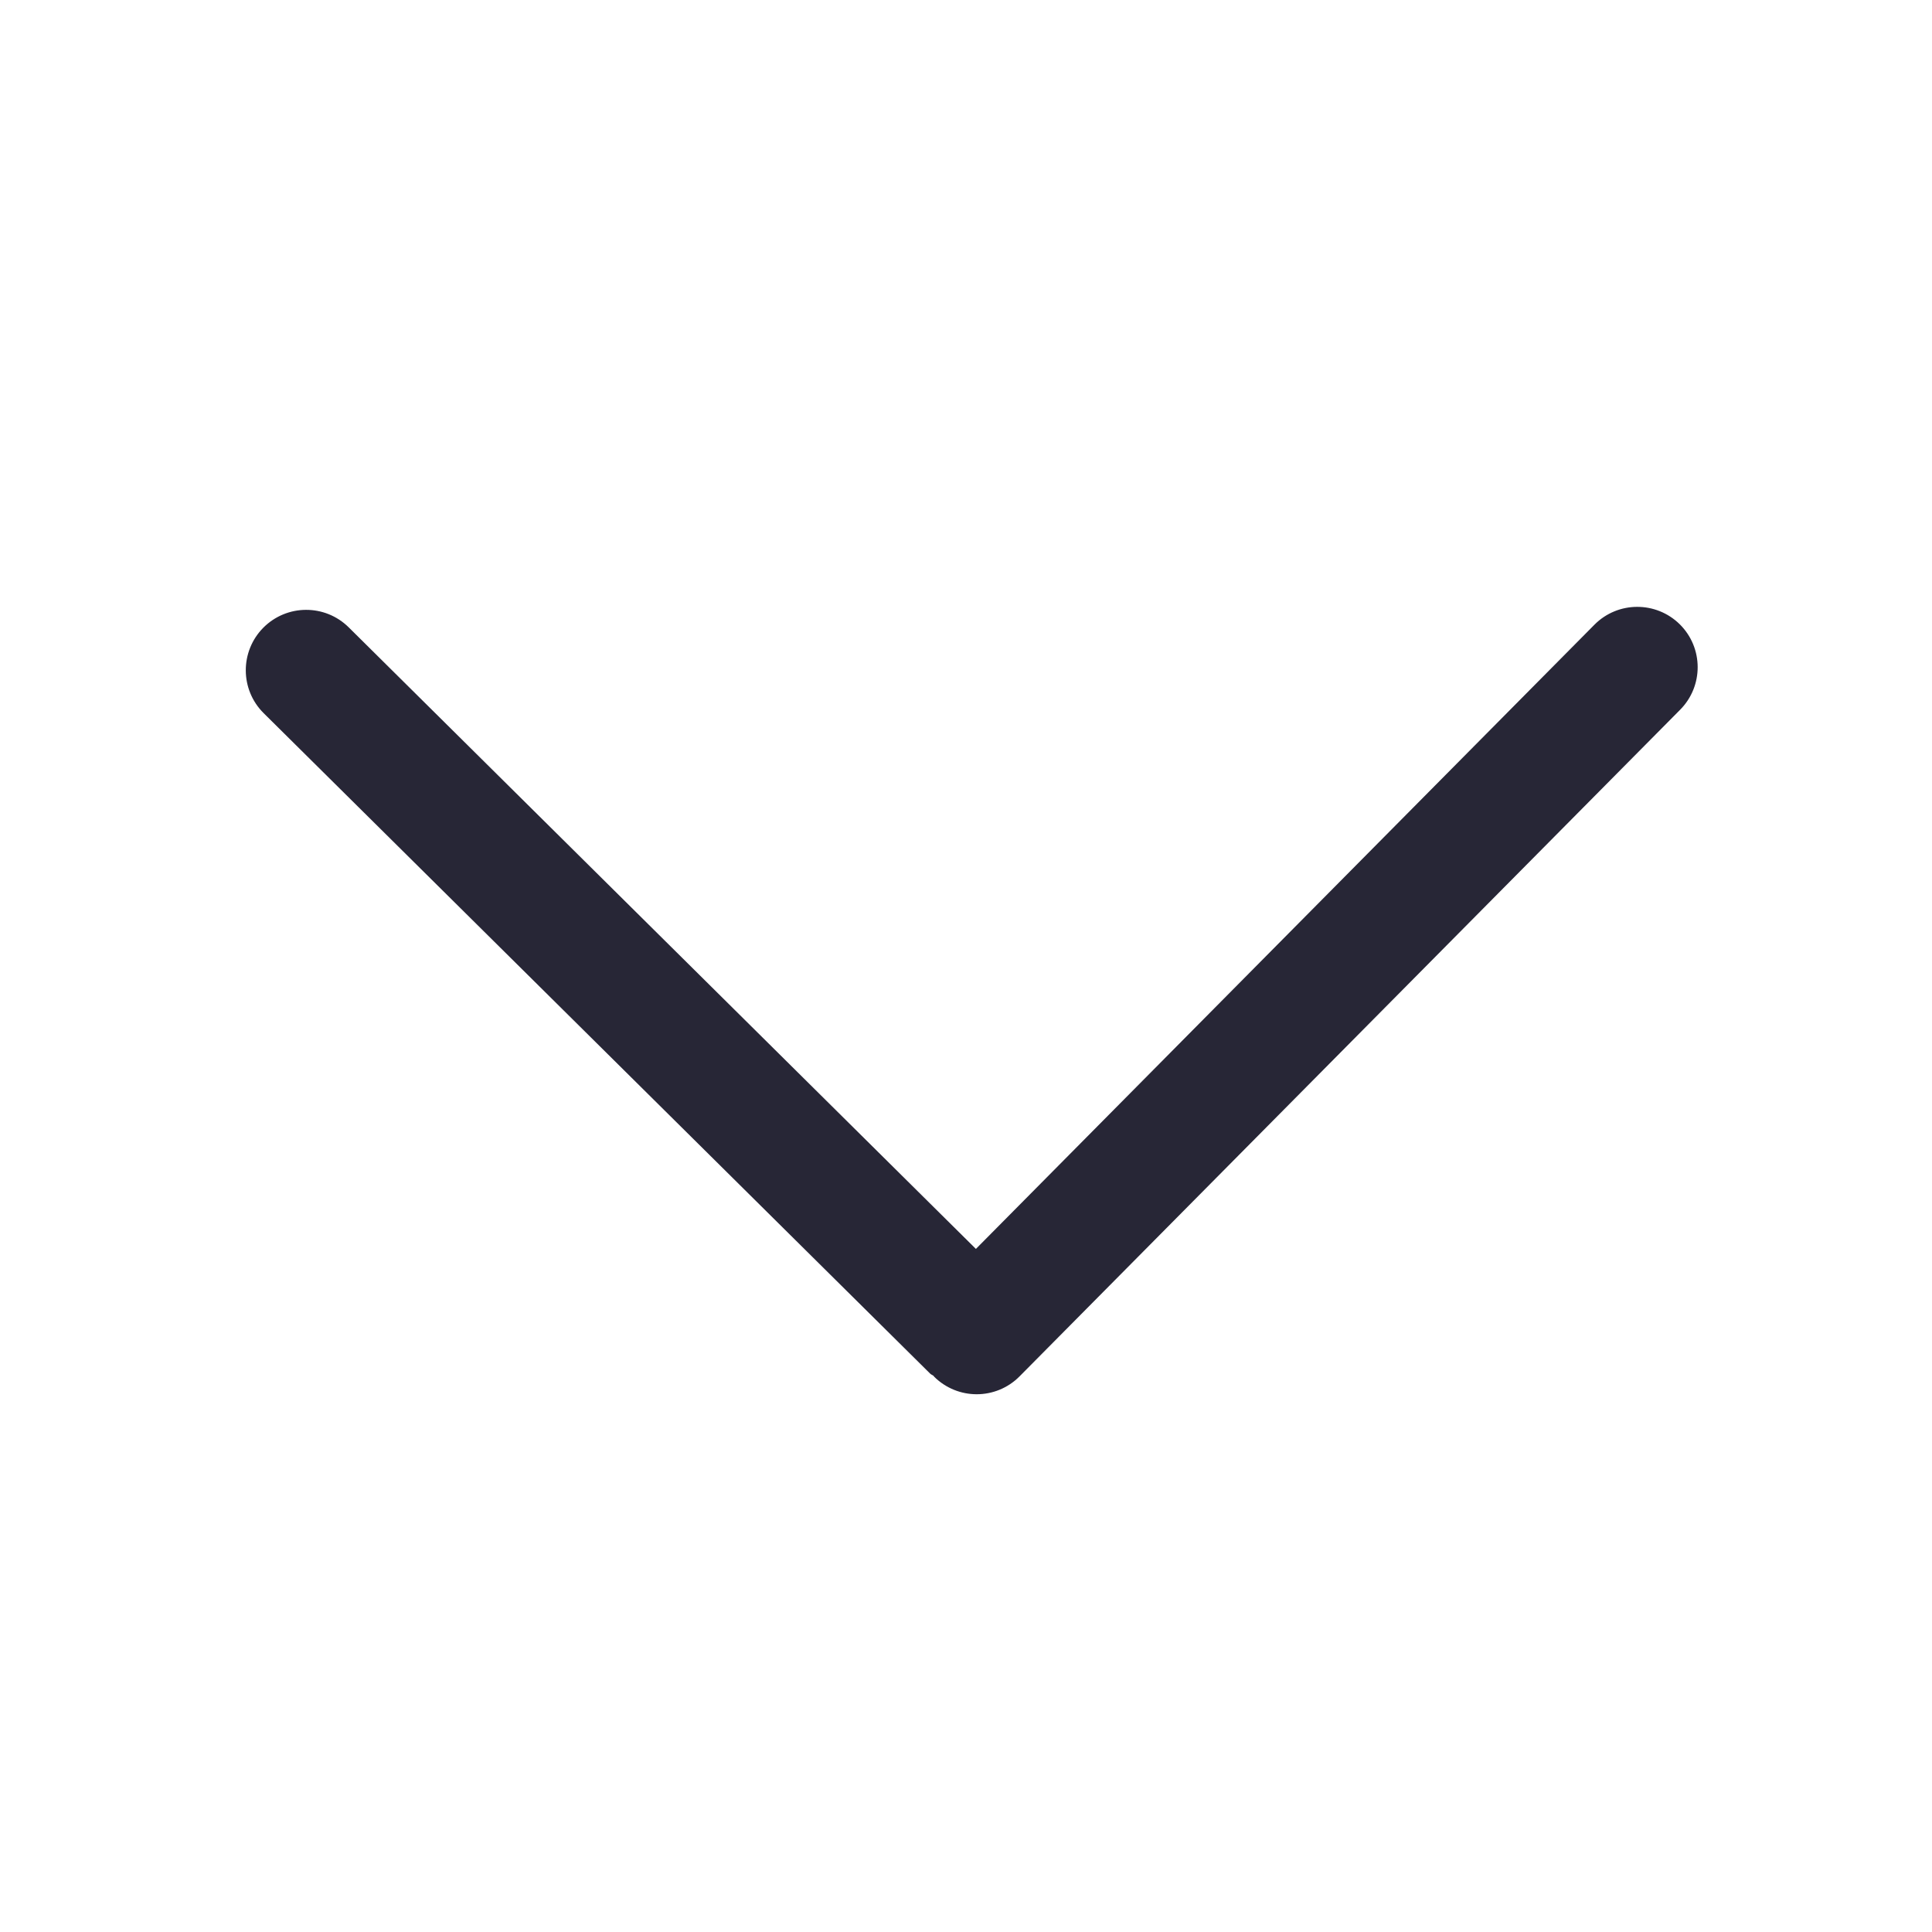
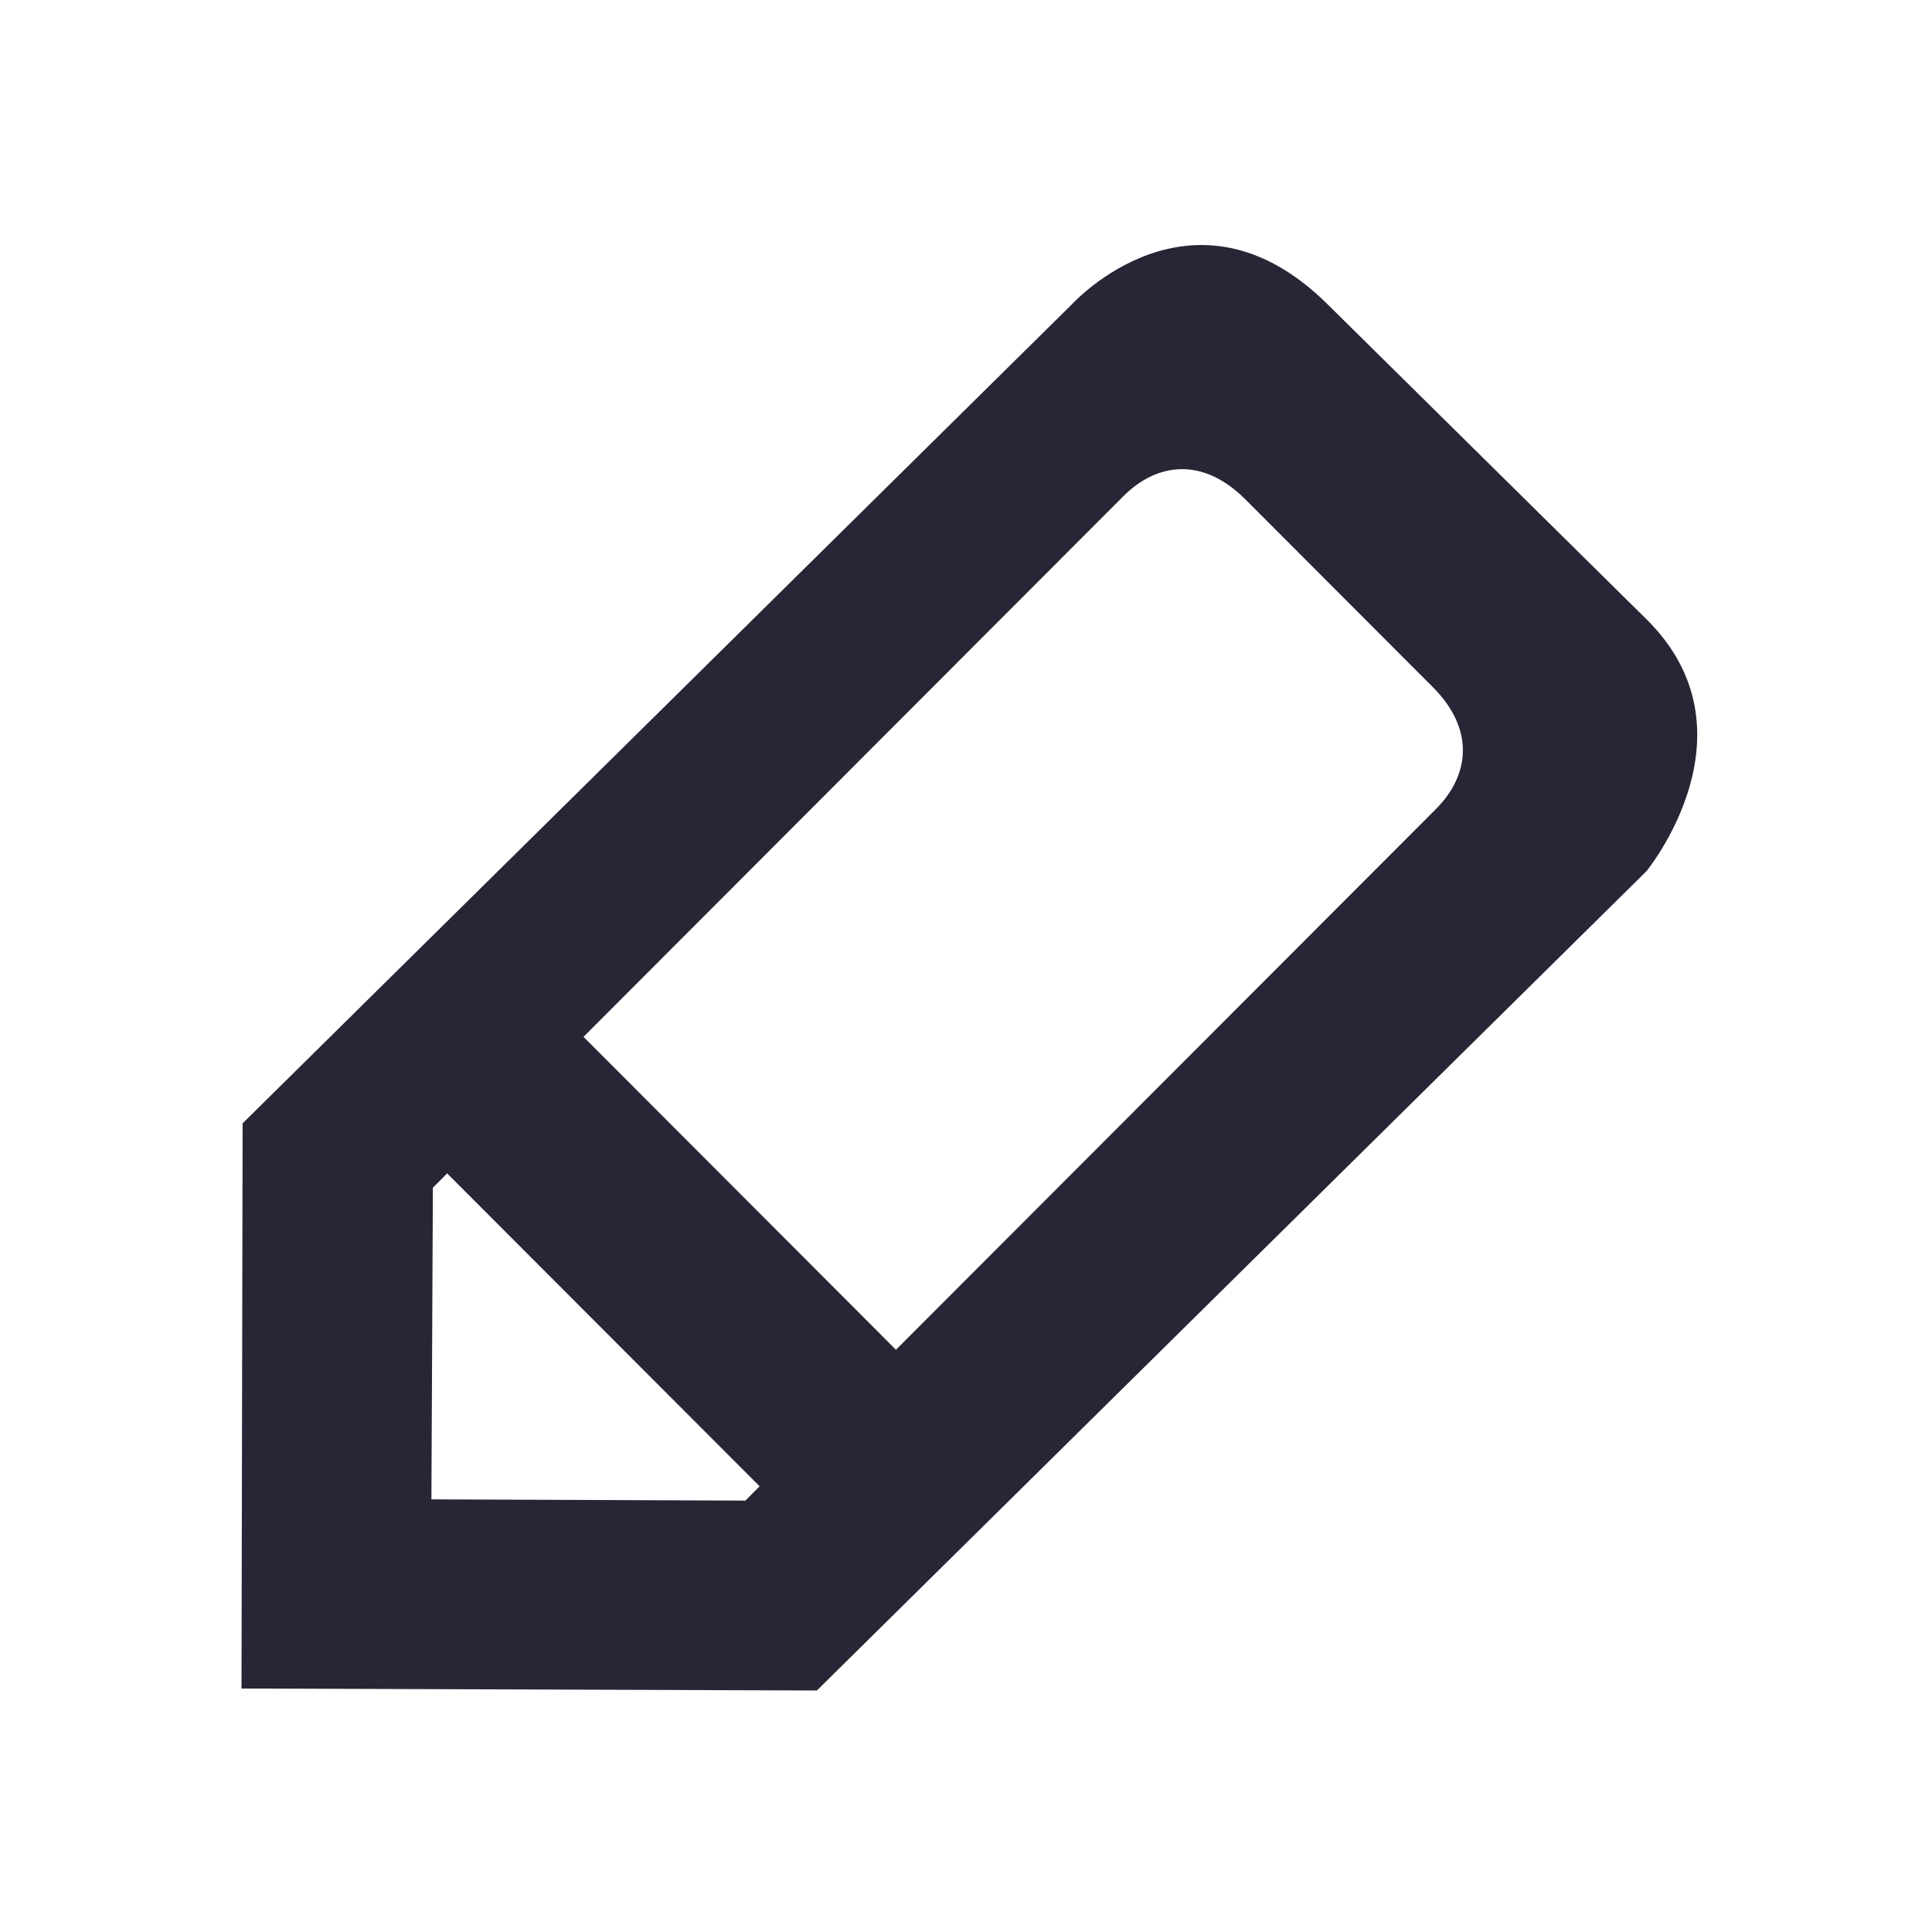
<svg xmlns="http://www.w3.org/2000/svg" version="1.1" width="200" height="200" viewBox="0 0 200 200">
  <defs>
    <style type="text/css">
@font-face {
  font-family: "ifont";
  src: url("//at.alicdn.com/t/font_1442373896_4754455.eot?#iefix") format("embedded-opentype"), url("//at.alicdn.com/t/font_1442373896_4754455.woff") format("woff"), url("//at.alicdn.com/t/font_1442373896_4754455.ttf") format("truetype"), url("//at.alicdn.com/t/font_1442373896_4754455.svg#ifont") format("svg");
}

</style>
  </defs>
  <g class="transform-group">
    <g transform="scale(0.1953125, 0.1953125)">
-       <path d="M890.335 330.911c-12.576-12.416-32.801-12.353-45.248 0.193L517.248 661.951 184.832 332.513c-12.576-12.447-32.801-12.353-45.281 0.193-12.447 12.576-12.353 32.832 0.193 45.281l353.312 350.112c0.544 0.544 1.247 0.673 1.792 1.183 0.127 0.127 0.16 0.287 0.287 0.416 6.239 6.176 14.4 9.28 22.528 9.28 8.224 0 16.48-3.169 22.72-9.471l350.112-353.312C902.975 363.616 902.881 343.36 890.335 330.911z" fill="#272636" />
+       <path d="M872.623 461.785 432.968 896 128 894.948l0.594-299.557 439.655-434.225c0 0 63.982-70.414 135.277 0s108.472 107.133 169.097 167.008C933.248 388.06 872.623 461.785 872.623 461.785zM228.656 794.685l166.394 0.664 7.564-7.574L237 621.929l-7.564 7.574L228.656 794.685zM759.4 364.149l-99.373-99.509c-22.864-22.899-47.172-19.089-64.516-1.731L309.271 549.557l165.609 165.851 286.246-286.653C778.464 411.397 782.264 387.048 759.4 364.149z" fill="#272636" />
    </g>
  </g>
</svg>
